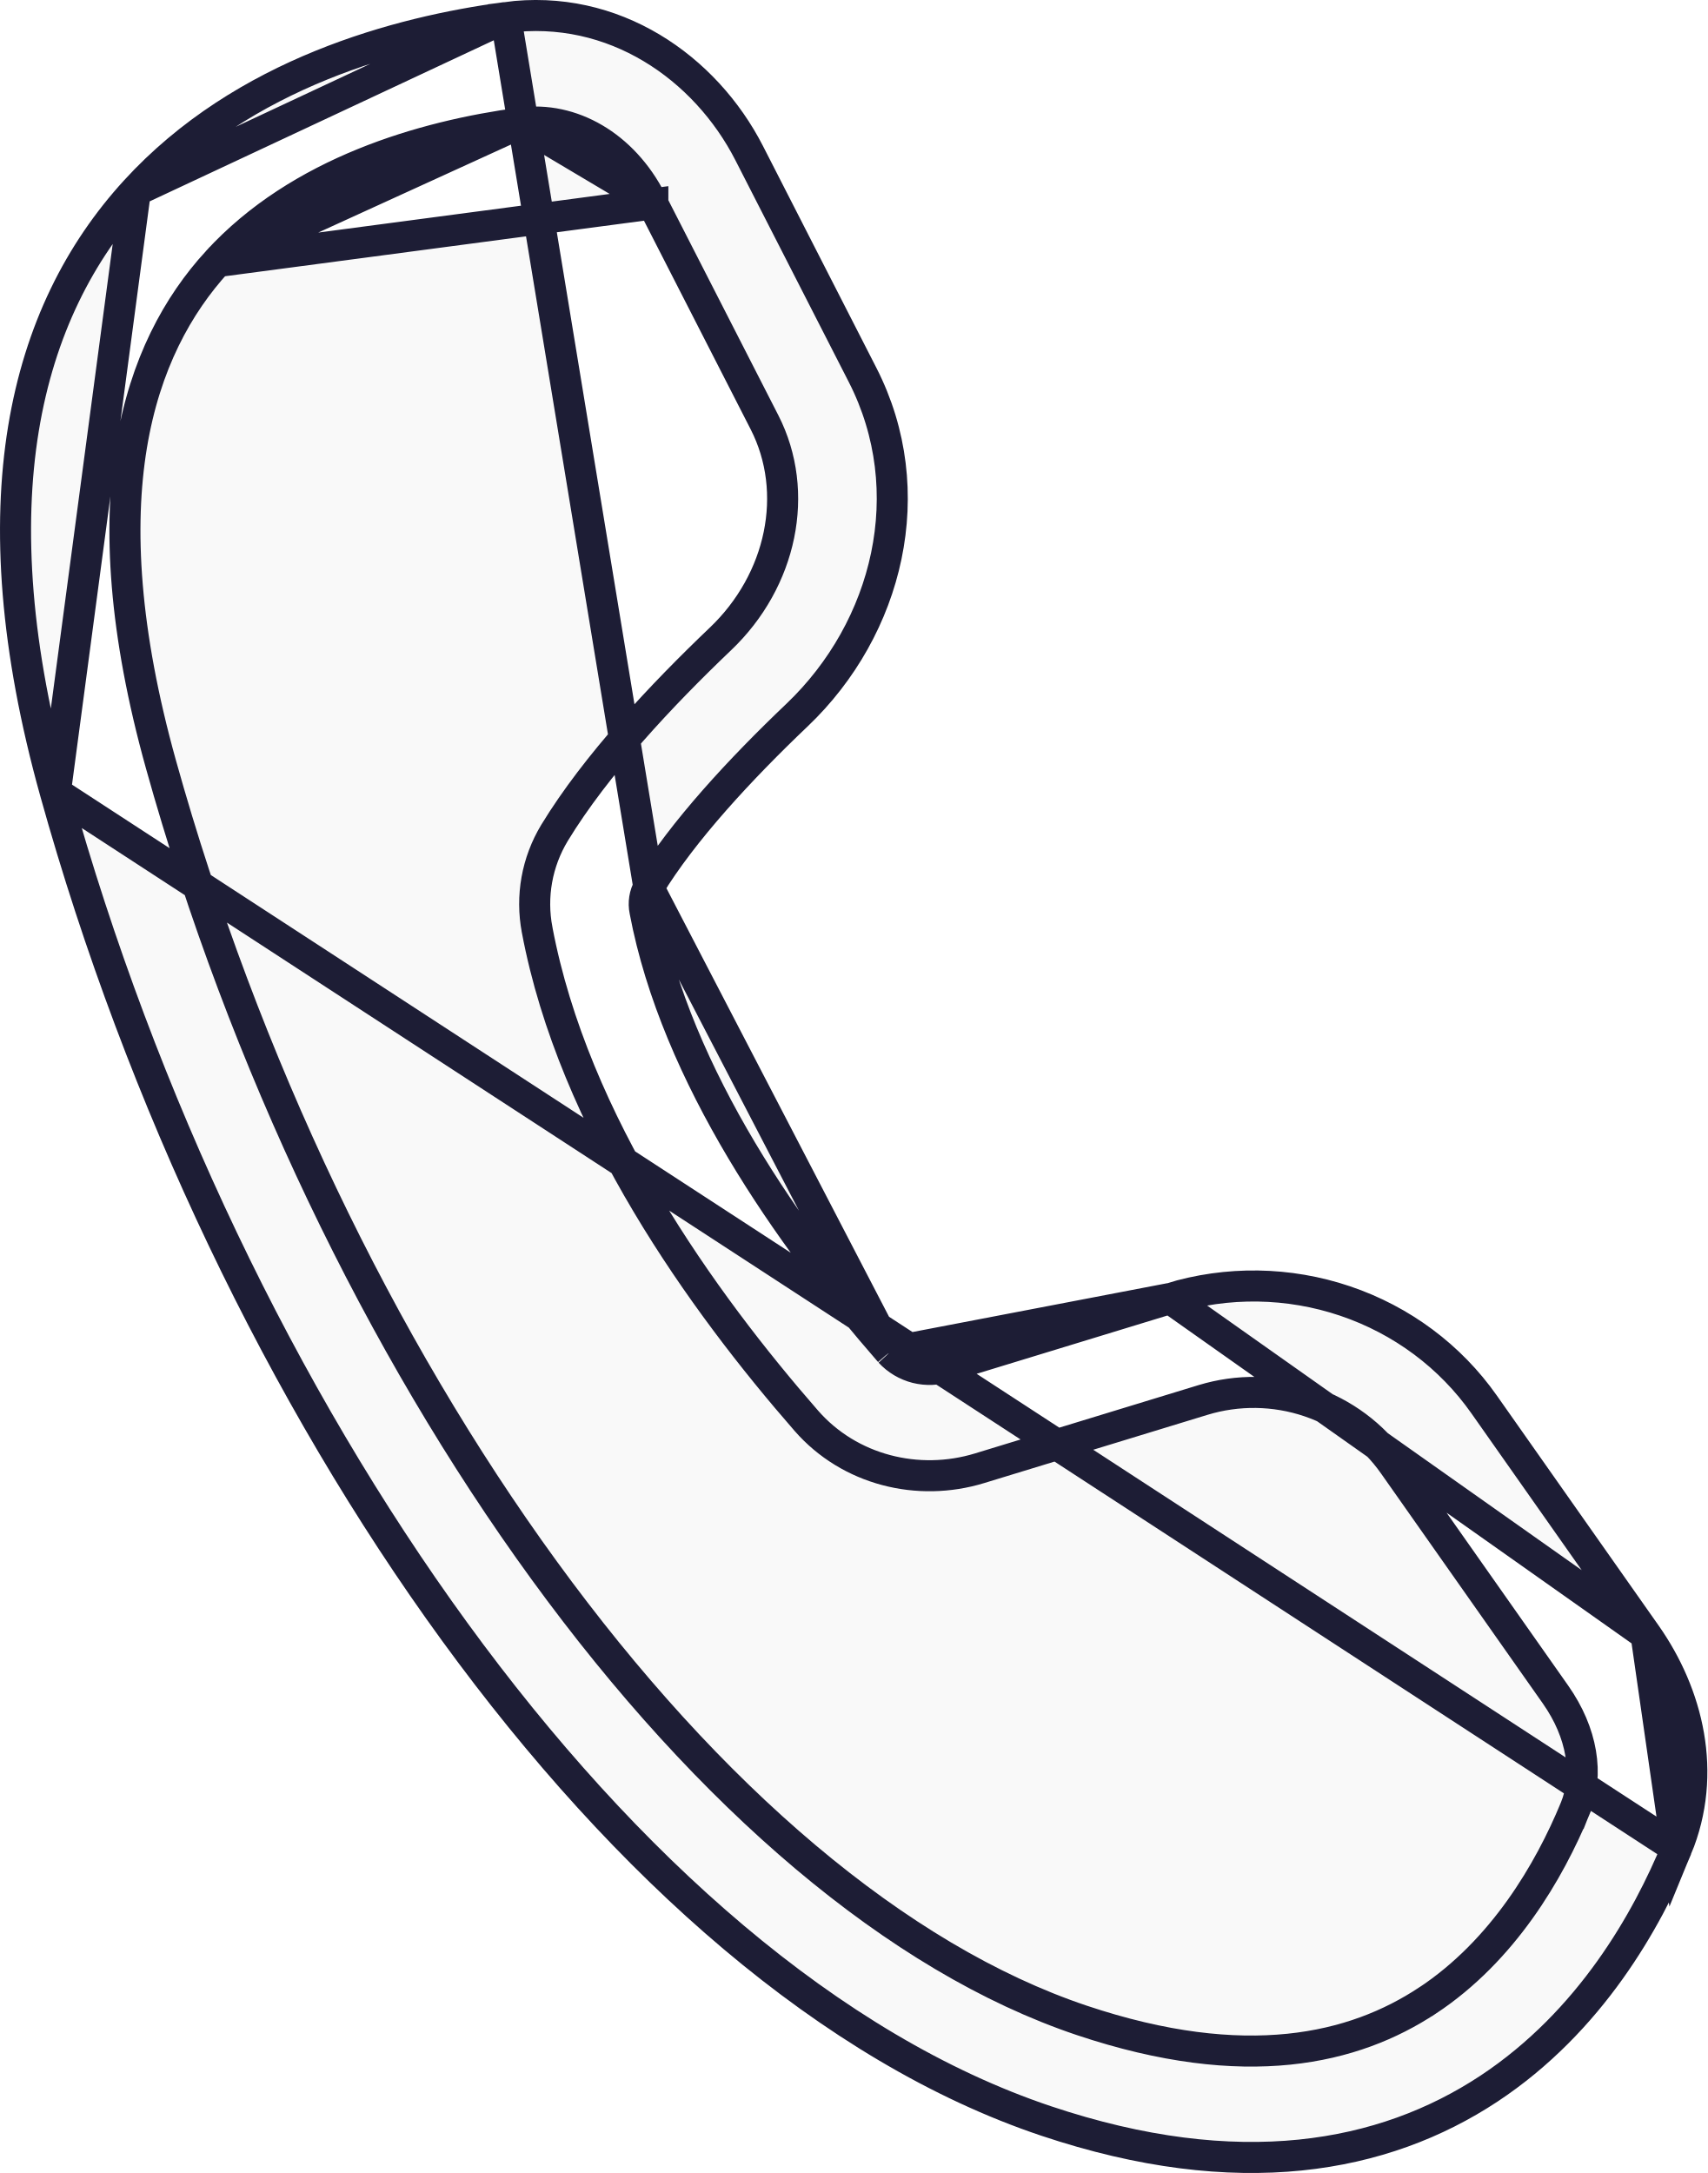
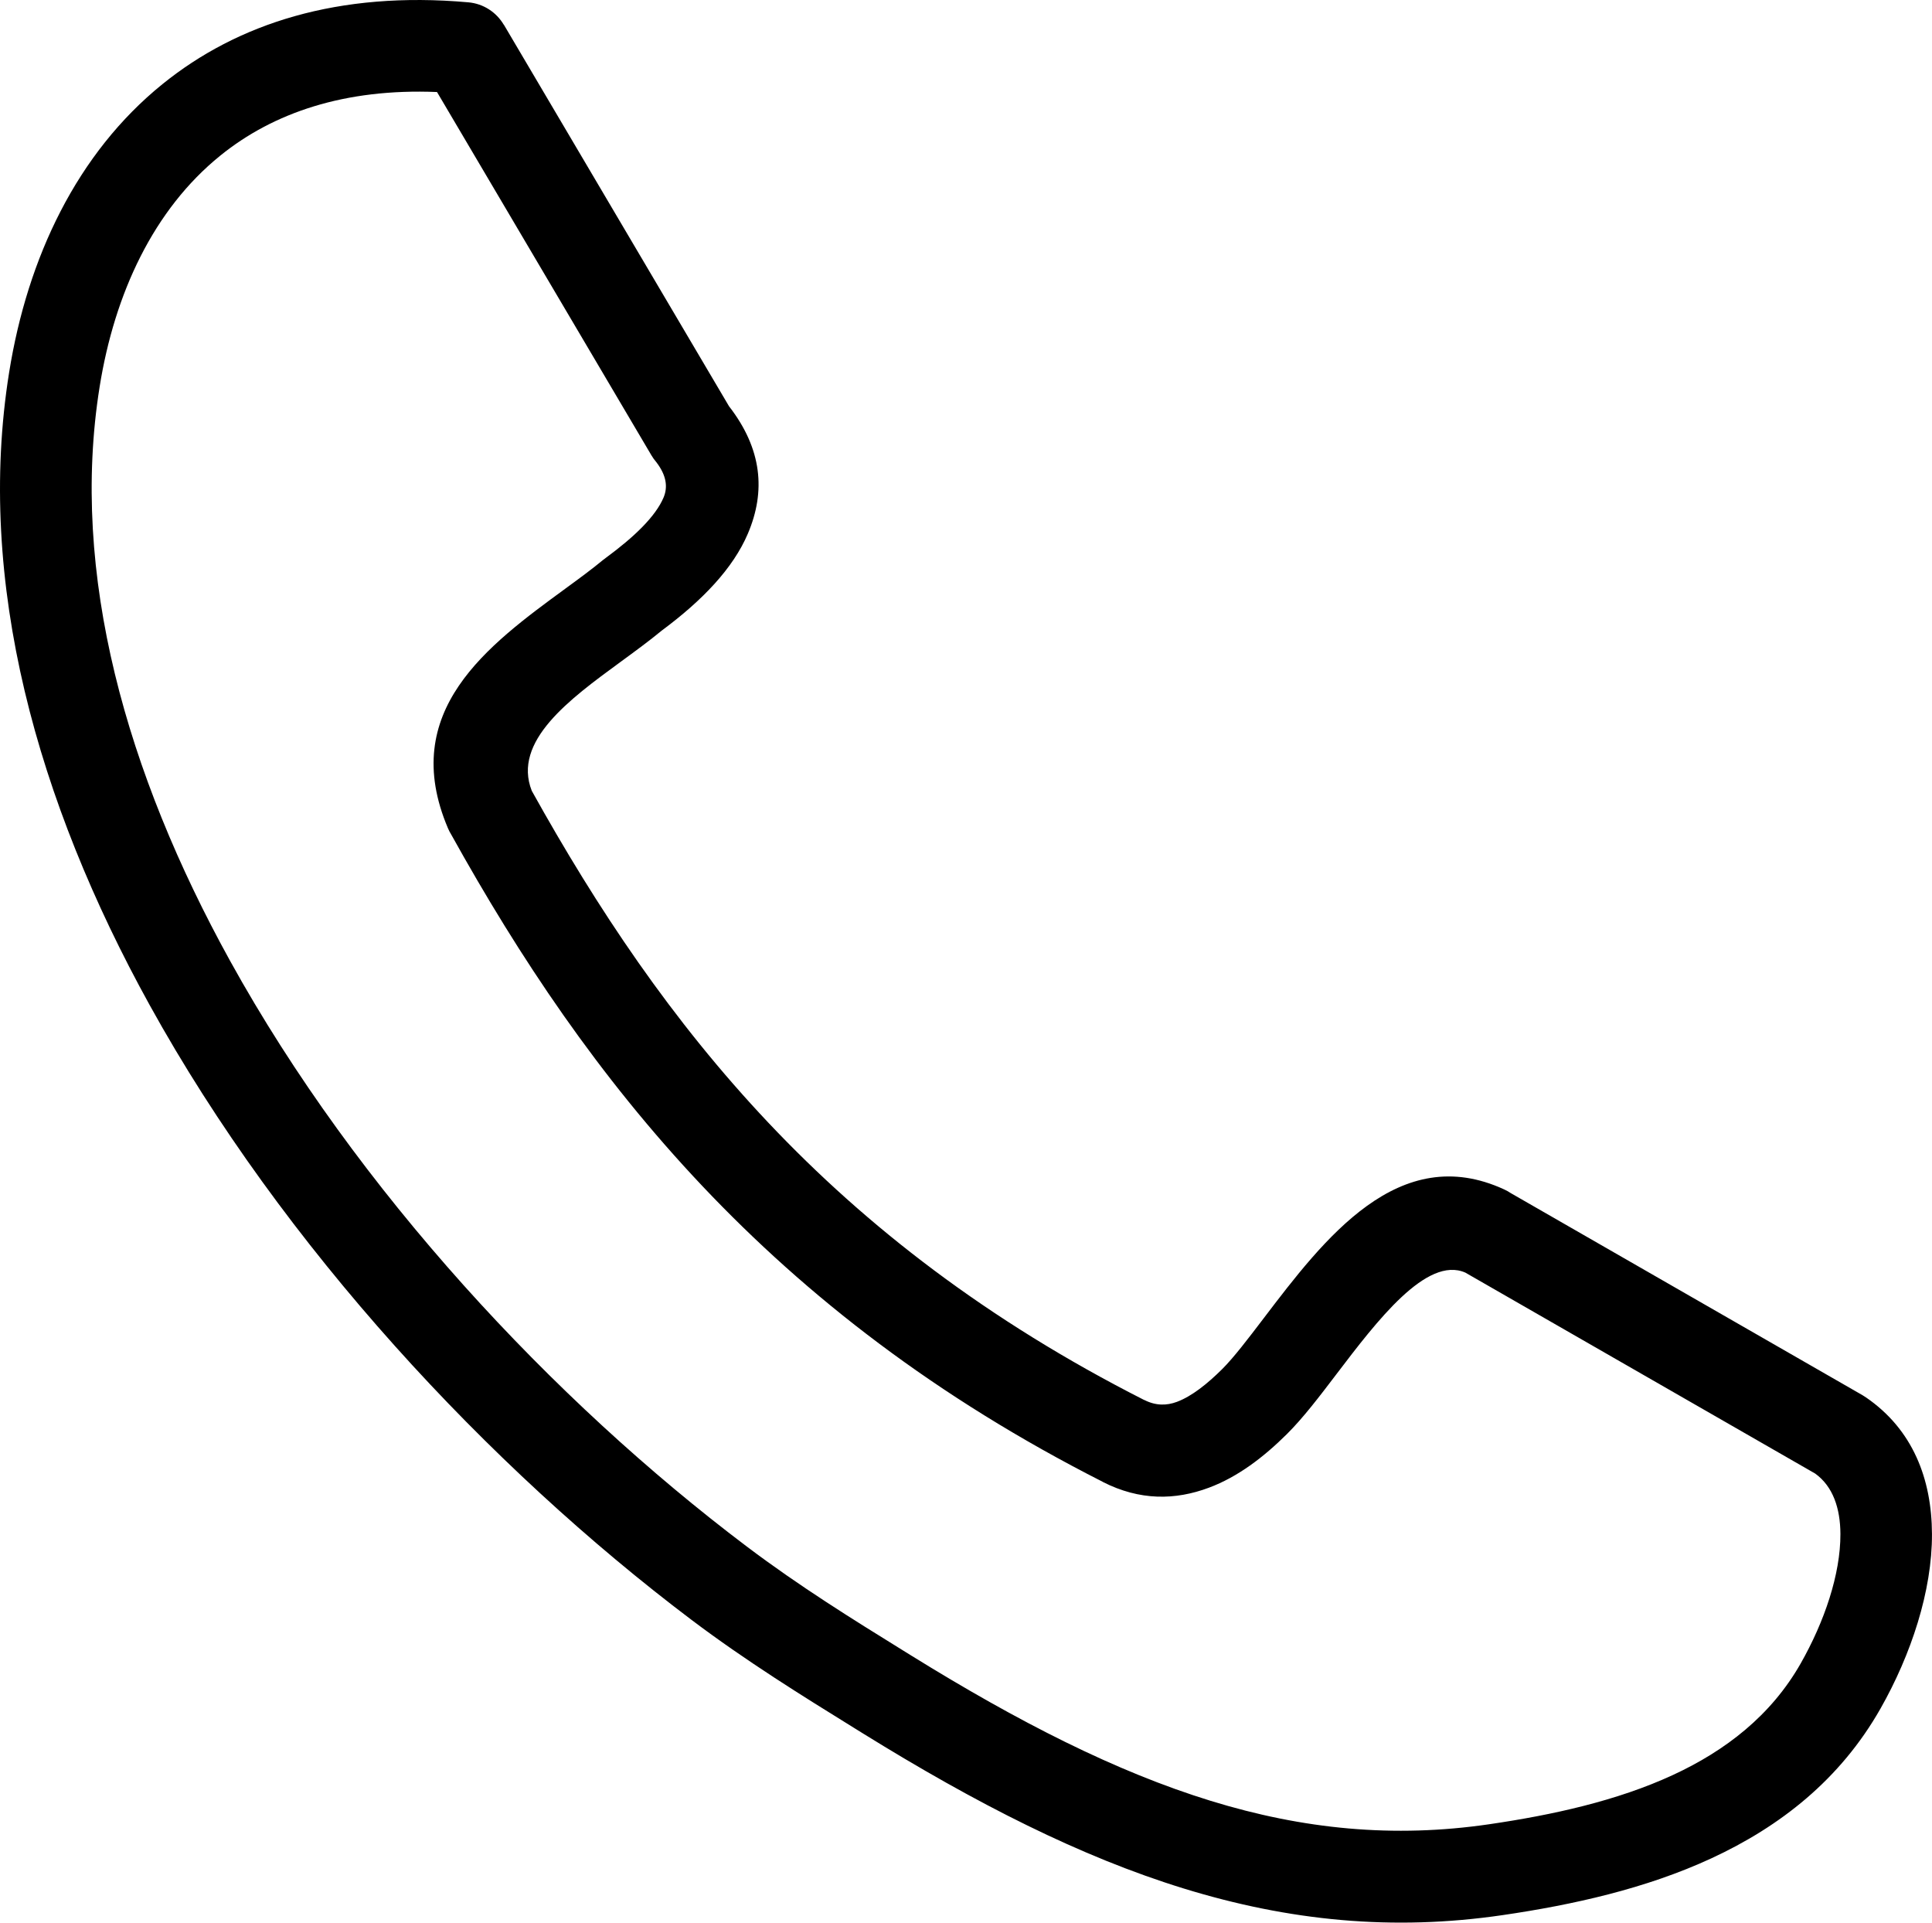
- <svg xmlns="http://www.w3.org/2000/svg" width="22" height="28" viewBox="0 0 22 28" fill="none">
-   <path d="M8.36 11.43L8.36 11.43C8.797 10.71 9.543 9.906 10.271 9.213C11.445 8.094 11.88 6.328 11.115 4.832L9.654 1.974C9.654 1.974 9.654 1.974 9.654 1.974C9.09 0.871 7.908 0.04 6.517 0.226L8.36 11.43ZM8.36 11.43L8.357 11.436M8.36 11.43L8.357 11.436M8.357 11.436C8.305 11.527 8.289 11.634 8.31 11.736C8.712 13.863 10.178 15.944 11.465 17.419L11.465 17.419M8.357 11.436L11.465 17.419M11.465 17.419L11.468 17.423M11.465 17.419L11.468 17.423M11.468 17.423C11.559 17.522 11.678 17.592 11.808 17.625C11.938 17.657 12.074 17.652 12.201 17.61L15.078 16.731L15.078 16.731M11.468 17.423L15.078 16.731M15.078 16.731C15.814 16.506 16.604 16.518 17.332 16.764C18.061 17.01 18.689 17.478 19.124 18.098L21.209 21.062L15.078 16.731ZM21.605 23.816L21.605 23.816C22.006 22.846 21.746 21.827 21.209 21.062L21.605 23.816ZM21.605 23.816C21.226 24.736 20.497 26.046 19.184 26.914C17.829 27.808 15.96 28.161 13.478 27.329C10.704 26.398 8.063 24.054 5.859 21.026C3.644 17.983 1.819 14.178 0.713 10.209L0.713 10.209M21.605 23.816L0.713 10.209M0.713 10.209C-0.326 6.485 0.312 4.027 1.745 2.46L1.745 2.46M0.713 10.209L1.745 2.46M1.745 2.46C3.138 0.936 5.146 0.41 6.517 0.226L1.745 2.46ZM8.412 2.627V2.628L9.851 5.442L9.851 5.442C10.312 6.344 10.074 7.48 9.283 8.233C8.534 8.947 7.68 9.853 7.145 10.732C6.918 11.108 6.839 11.552 6.921 11.98L6.921 11.981C7.391 14.474 9.061 16.784 10.389 18.306C10.946 18.944 11.831 19.161 12.622 18.919C12.622 18.919 12.622 18.919 12.622 18.919L15.502 18.039L15.502 18.039C15.948 17.903 16.427 17.91 16.869 18.059C17.311 18.209 17.693 18.493 17.959 18.872L20.044 21.836C20.388 22.326 20.477 22.866 20.296 23.306L20.111 23.229L20.296 23.306C19.963 24.112 19.37 25.133 18.391 25.78L18.39 25.78C17.451 26.399 16.057 26.743 13.938 26.033L13.938 26.033C11.562 25.235 9.133 23.151 7.011 20.234C4.899 17.332 3.141 13.675 2.074 9.85L2.074 9.85C1.117 6.417 1.779 4.488 2.8 3.371L8.412 2.627ZM8.412 2.627L8.39 2.584M8.412 2.627L8.39 2.584M8.39 2.584C8.028 1.876 7.363 1.497 6.71 1.585L6.71 1.585M8.39 2.584L6.71 1.585M6.71 1.585C5.461 1.753 3.861 2.211 2.8 3.371L6.71 1.585Z" fill="#F9F9F9" stroke="#1D1D35" stroke-width="0.4" />
+ <svg xmlns="http://www.w3.org/2000/svg" version="1.1" id="Layer_1" x="0px" y="0px" width="122.88px" height="122.267px" viewBox="0 0 122.88 122.267" enable-background="new 0 0 122.88 122.267" xml:space="preserve">
+   <g>
+     <path d="M33.822,50.291c4.137,7.442,8.898,14.604,15.074,21.133C55.1,77.984,62.782,83.962,72.771,89.03l0.01,0.005l0.002-0.005 c0.728,0.371,1.421,0.362,2.072,0.118c0.944-0.353,1.927-1.137,2.883-2.086c0.729-0.726,1.643-1.924,2.631-3.223 c3.846-5.054,8.601-11.301,15.314-8.193c0.142,0.065,0.276,0.141,0.402,0.226l22.373,12.852c0.08,0.046,0.157,0.095,0.23,0.147 c2.966,2.036,4.177,5.172,4.19,8.683c0.014,3.621-1.329,7.674-3.274,11.101c-2.565,4.517-6.387,7.502-10.761,9.525 c-4.17,1.928-8.798,2.954-13.267,3.608c-6.989,1.025-13.578,0.374-20.288-1.692c-6.55-2.017-13.176-5.385-20.4-9.86l-0.526-0.326 c-3.326-2.06-6.906-4.276-10.389-6.904C31.108,93.296,18.007,79.283,9.512,63.904C2.361,50.958-1.552,36.995,0.581,23.681 C1.75,16.375,4.901,9.743,10.333,5.35c4.762-3.853,11.188-5.94,19.448-5.203c0.973,0.084,1.793,0.639,2.255,1.419l0.006-0.003 l14.324,24.27c2.11,2.718,2.344,5.415,1.203,8.096c-0.943,2.218-2.892,4.251-5.476,6.168c-0.786,0.65-1.708,1.325-2.659,2.021 C36.236,44.459,32.578,47.136,33.822,50.291L33.822,50.291z M44.67,75.422C38.066,68.44,33.035,60.88,28.695,53.065 c-0.076-0.123-0.144-0.253-0.202-0.39c-3.174-7.459,2.52-11.625,7.493-15.262c0.845-0.618,1.663-1.217,2.401-1.829l0.002,0.003 c0.043-0.036,0.088-0.071,0.135-0.105c1.843-1.354,3.171-2.647,3.678-3.837c0.289-0.679,0.182-1.426-0.466-2.265 c-0.111-0.129-0.213-0.271-0.303-0.423L27.795,5.852c-5.869-0.241-10.419,1.321-13.784,4.044 c-4.239,3.429-6.723,8.759-7.674,14.699c-1.905,11.894,1.716,24.594,8.292,36.5c8.078,14.623,20.575,27.977,32.864,37.25 c3.379,2.55,6.776,4.653,9.932,6.607l0.526,0.326c6.818,4.223,13.017,7.386,19.052,9.244c5.876,1.809,11.634,2.38,17.729,1.486 c4.009-0.587,8.113-1.485,11.668-3.129c3.351-1.55,6.248-3.785,8.134-7.104c1.496-2.637,2.53-5.653,2.521-8.222 c-0.006-1.63-0.472-3.029-1.605-3.844L93.2,80.93c-2.461-1.081-5.629,3.081-8.193,6.45c-1.104,1.452-2.125,2.792-3.156,3.817 c-1.477,1.466-3.118,2.723-4.962,3.411c-2.136,0.799-4.395,0.834-6.755-0.37l0.002-0.004C59.522,88.849,51.323,82.457,44.67,75.422 L44.67,75.422z" />
+   </g>
</svg>
